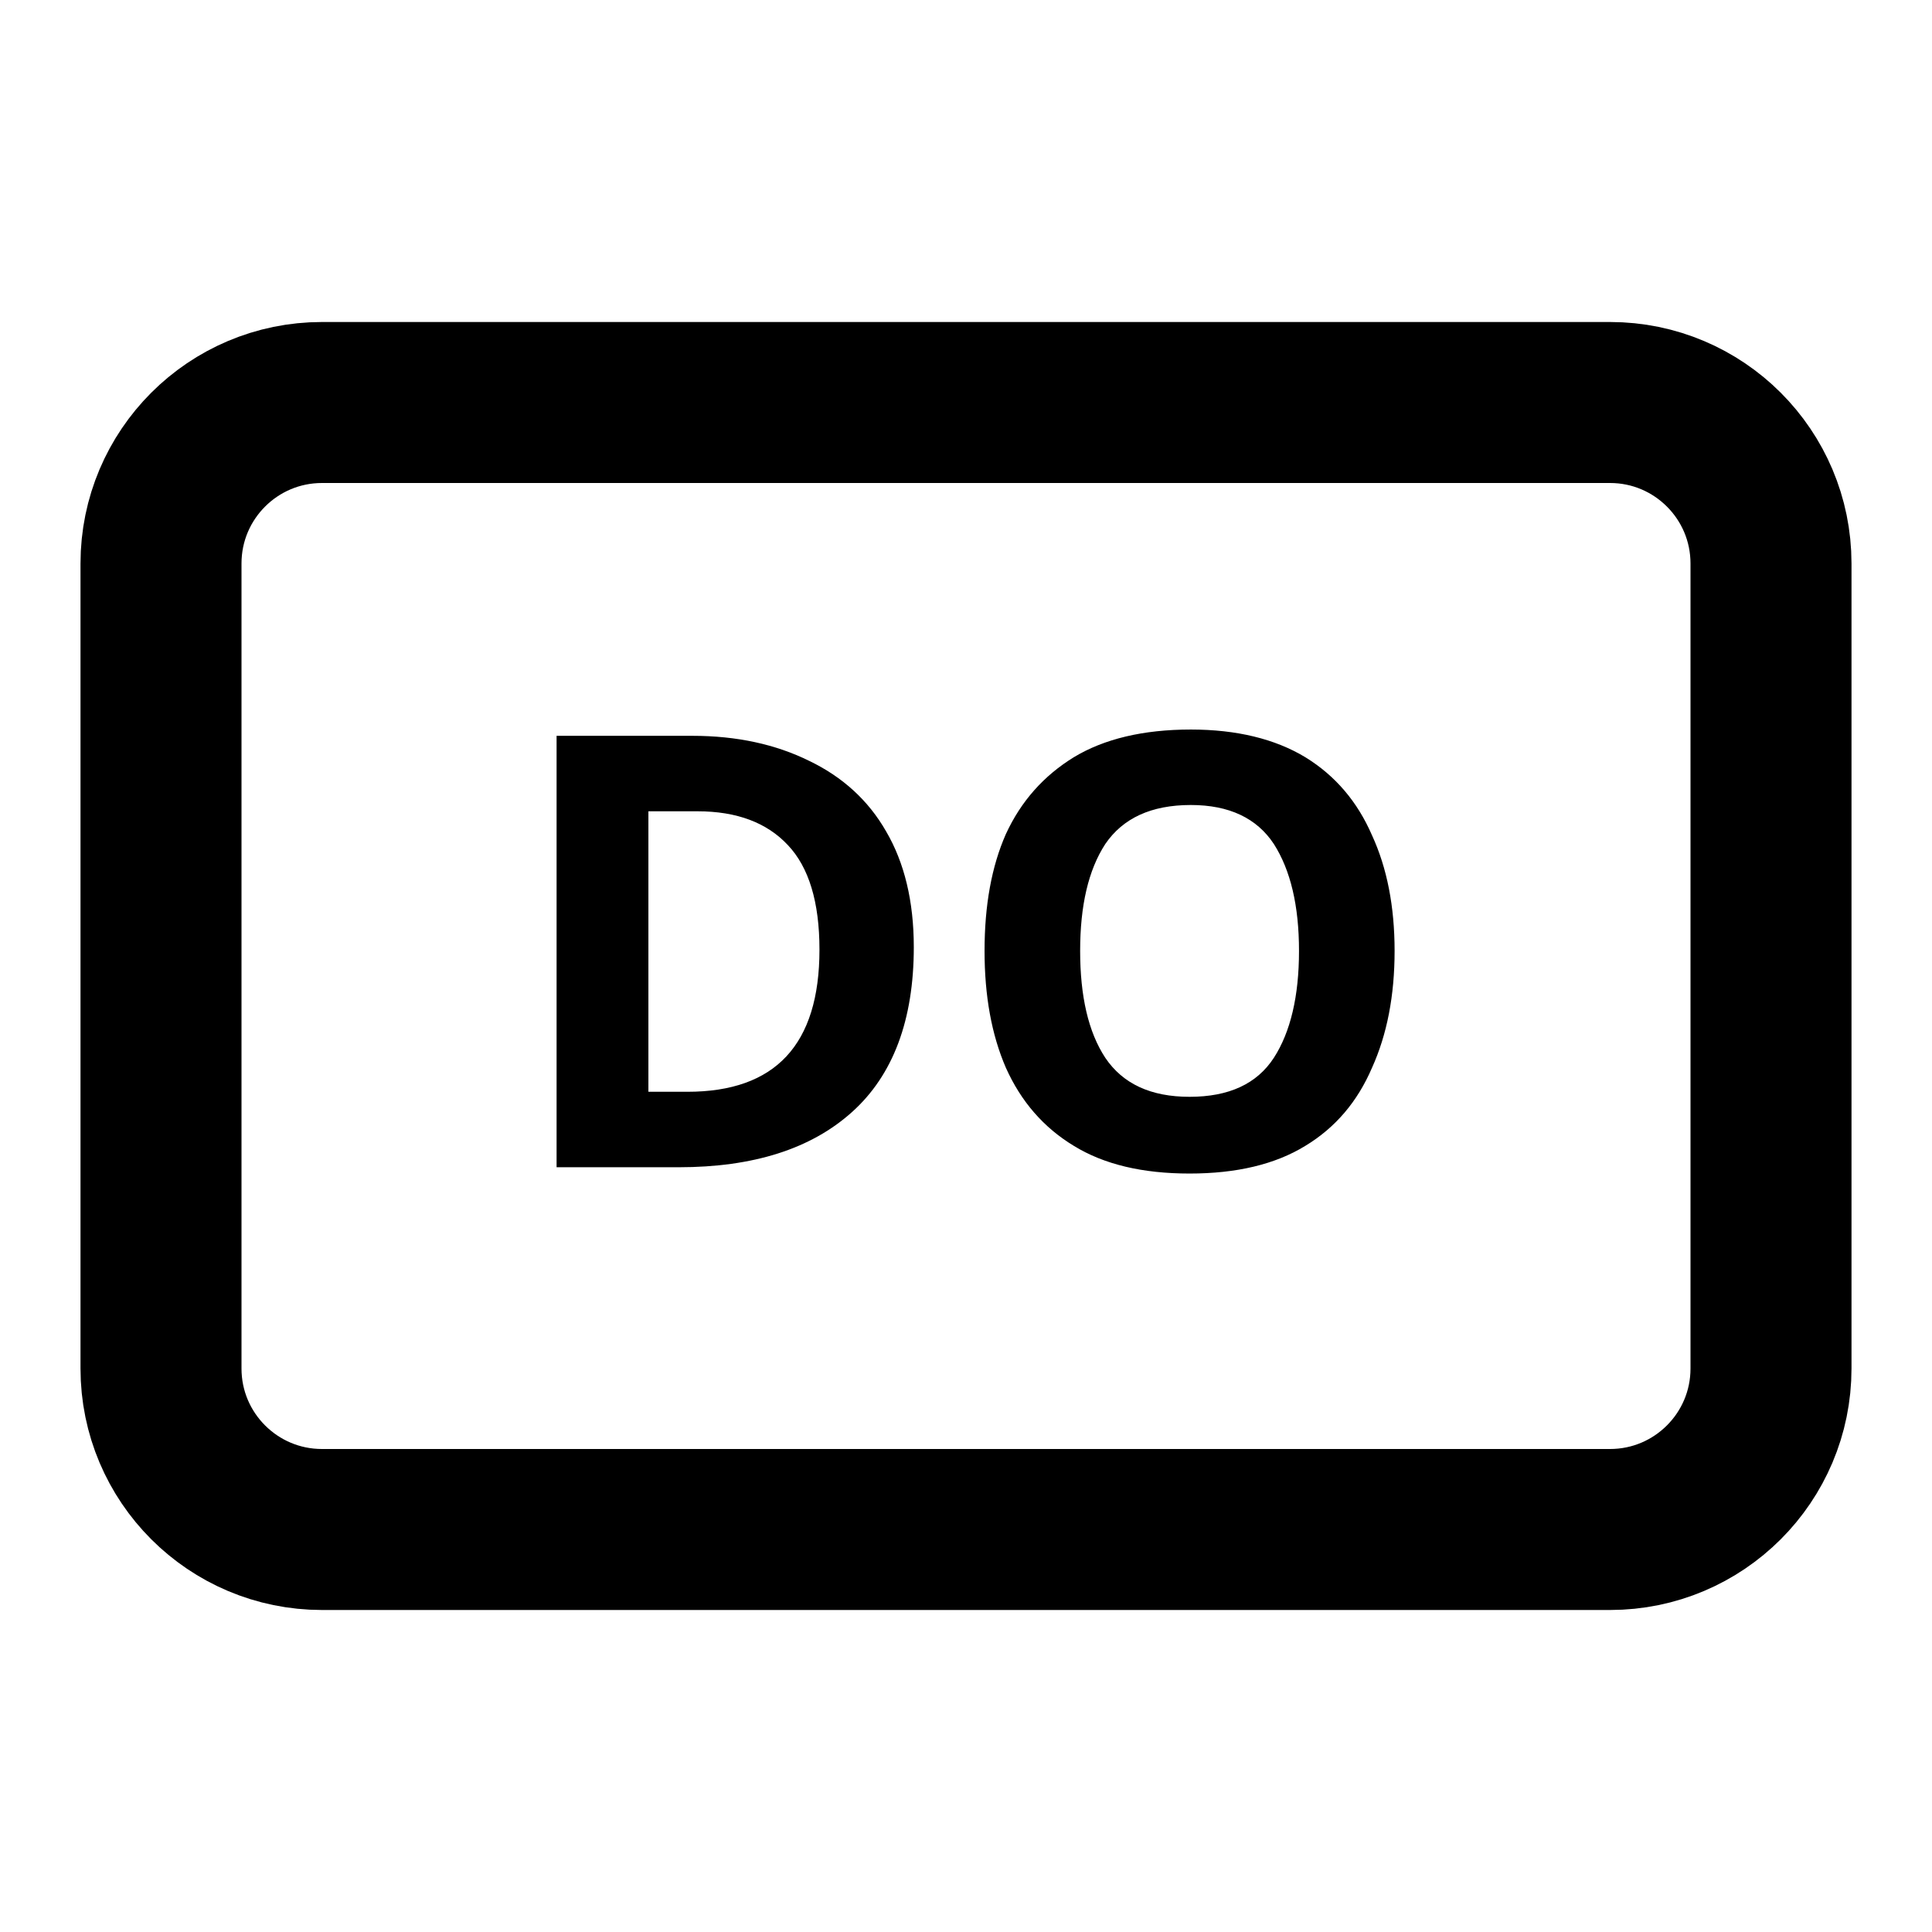
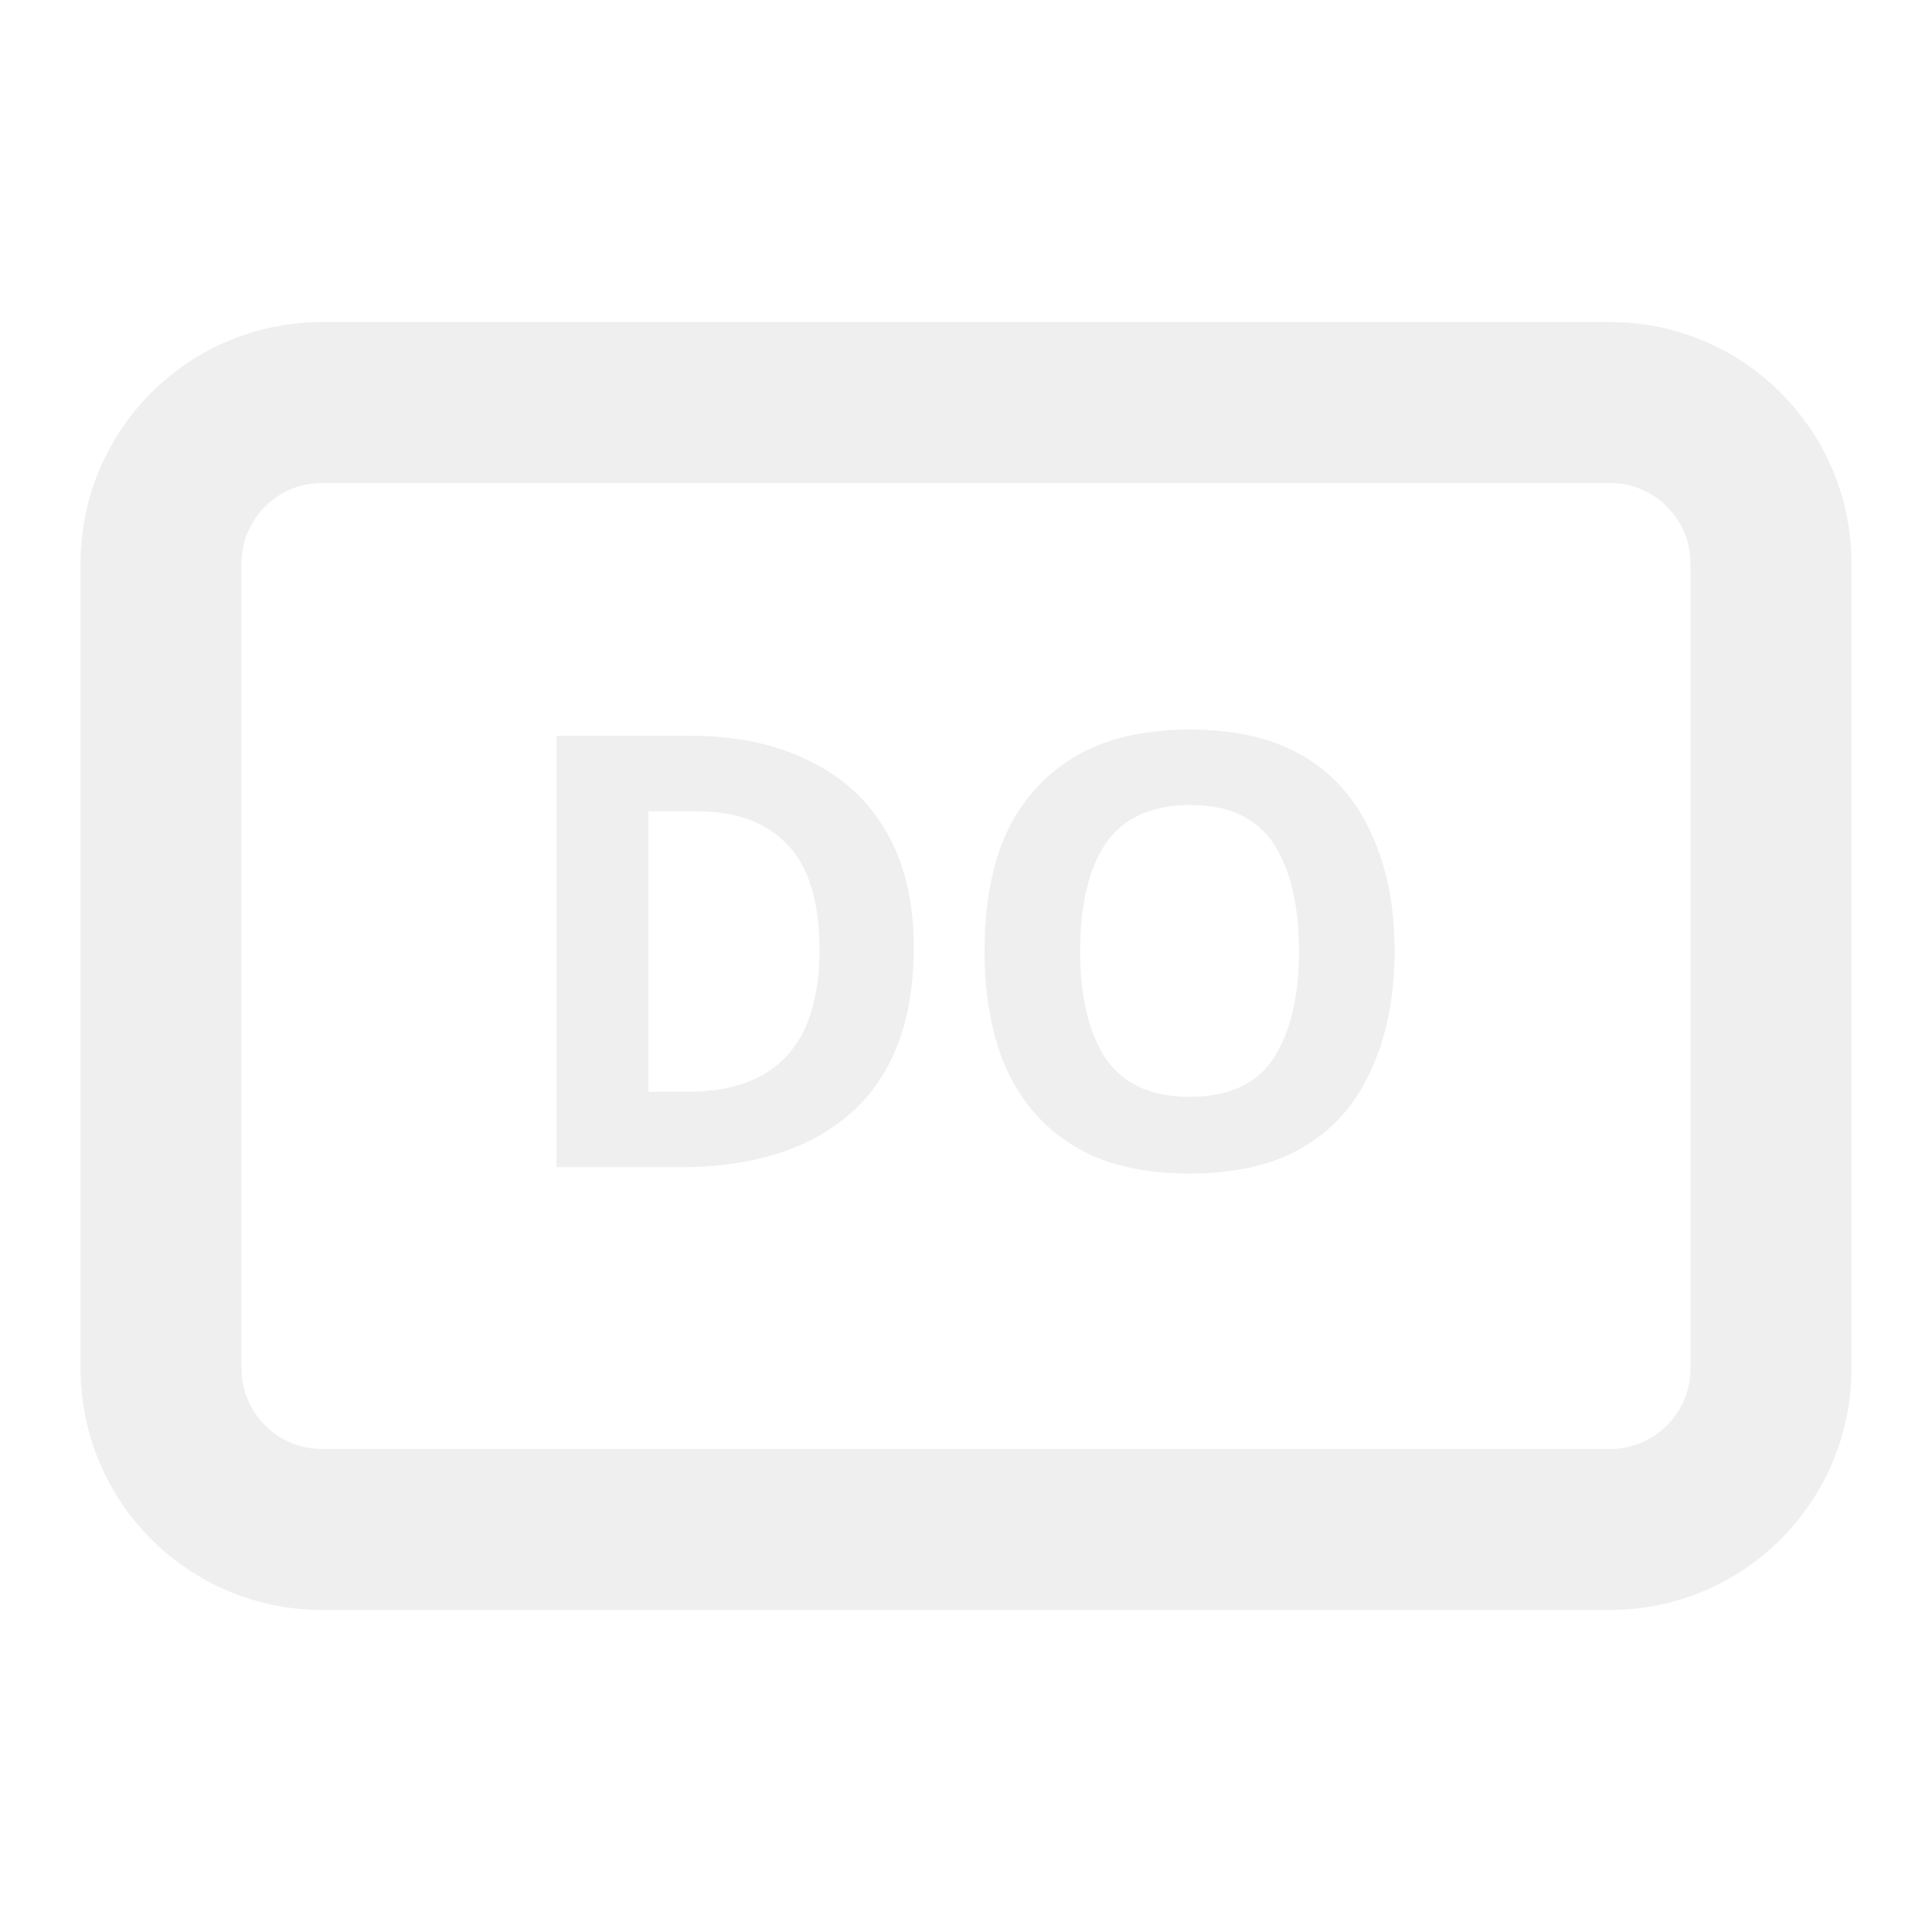
- <svg xmlns="http://www.w3.org/2000/svg" width="24" height="24" viewBox="0 0 24 24" fill="none" stroke="currentColor" stroke-width="2" stroke-linecap="round" stroke-linejoin="round">
+ <svg xmlns="http://www.w3.org/2000/svg" width="24" height="24" viewBox="0 0 24 24" fill="none" stroke="#efefef" stroke-width="2" stroke-linecap="round" stroke-linejoin="round">
  <rect x="2" y="5" width="20" height="14" rx="2" />
-   <text x="12" y="14.5" text-anchor="middle" font-size="7.5" font-weight="600" font-family="sans-serif" fill="currentColor" stroke="none">DO</text>
+   <text x="12" y="14.5" text-anchor="middle" font-size="7.5" font-weight="600" font-family="sans-serif" fill="#efefef" stroke="none">DO</text>
</svg>
